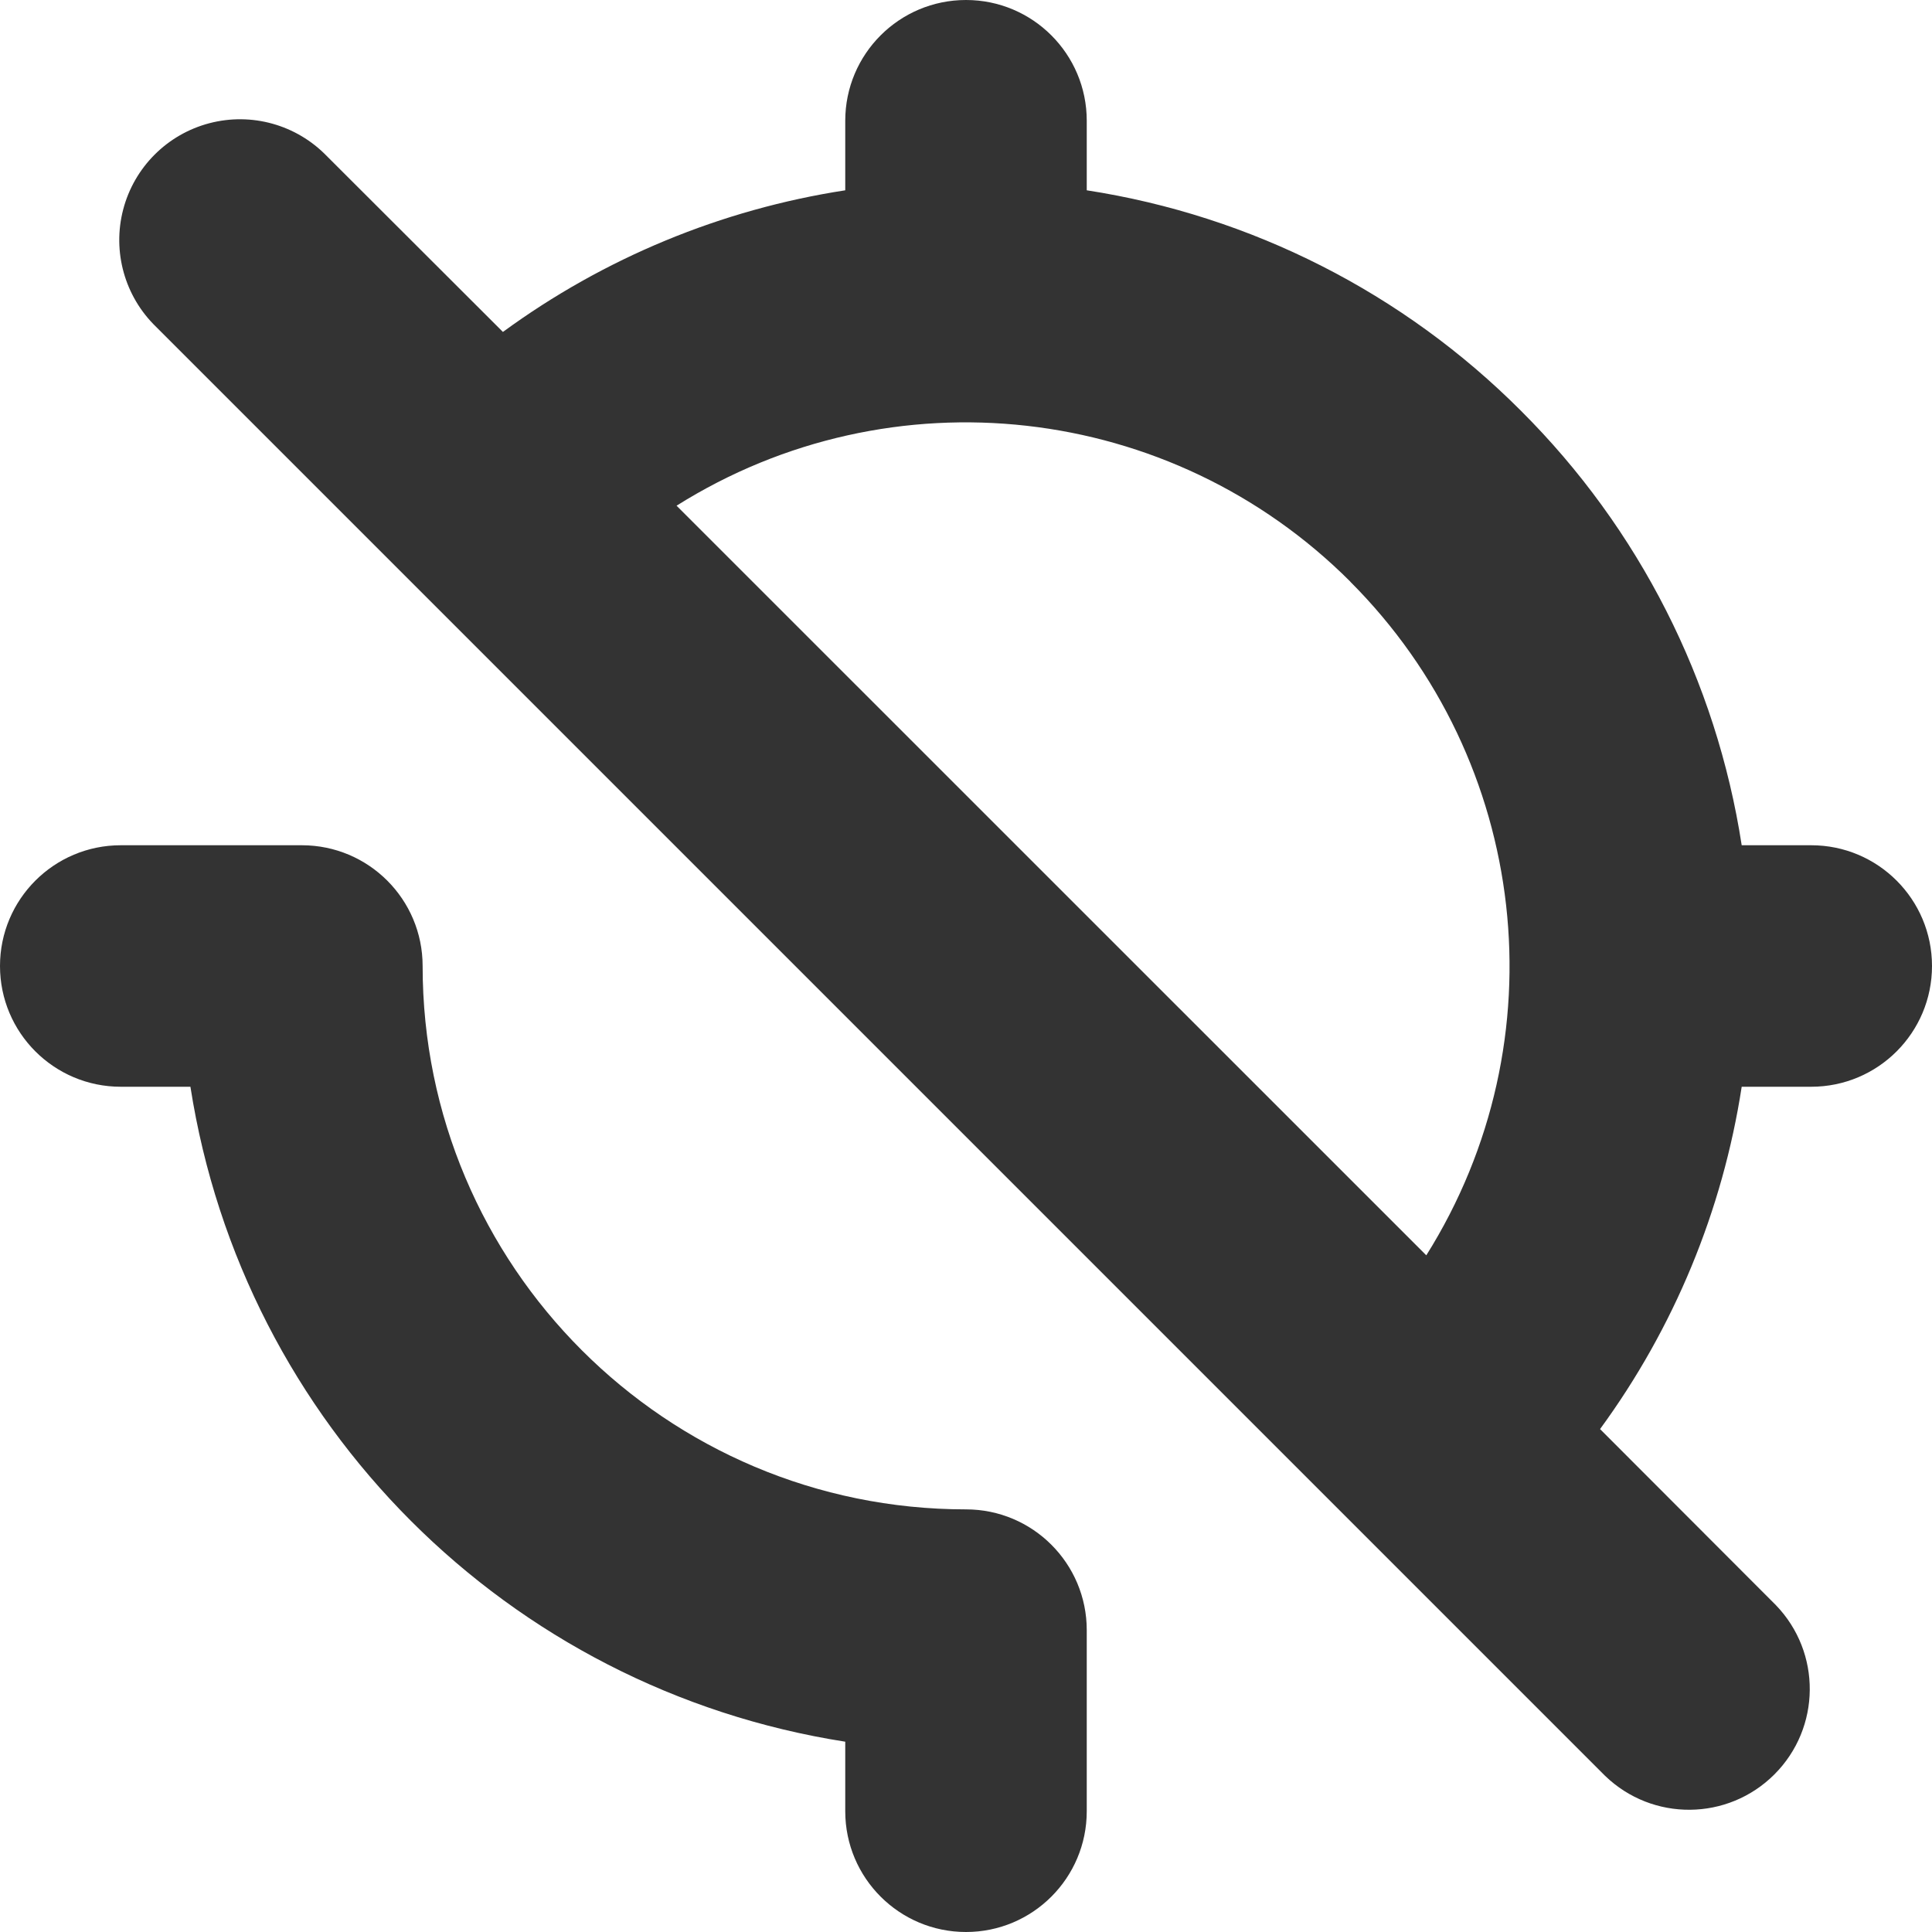
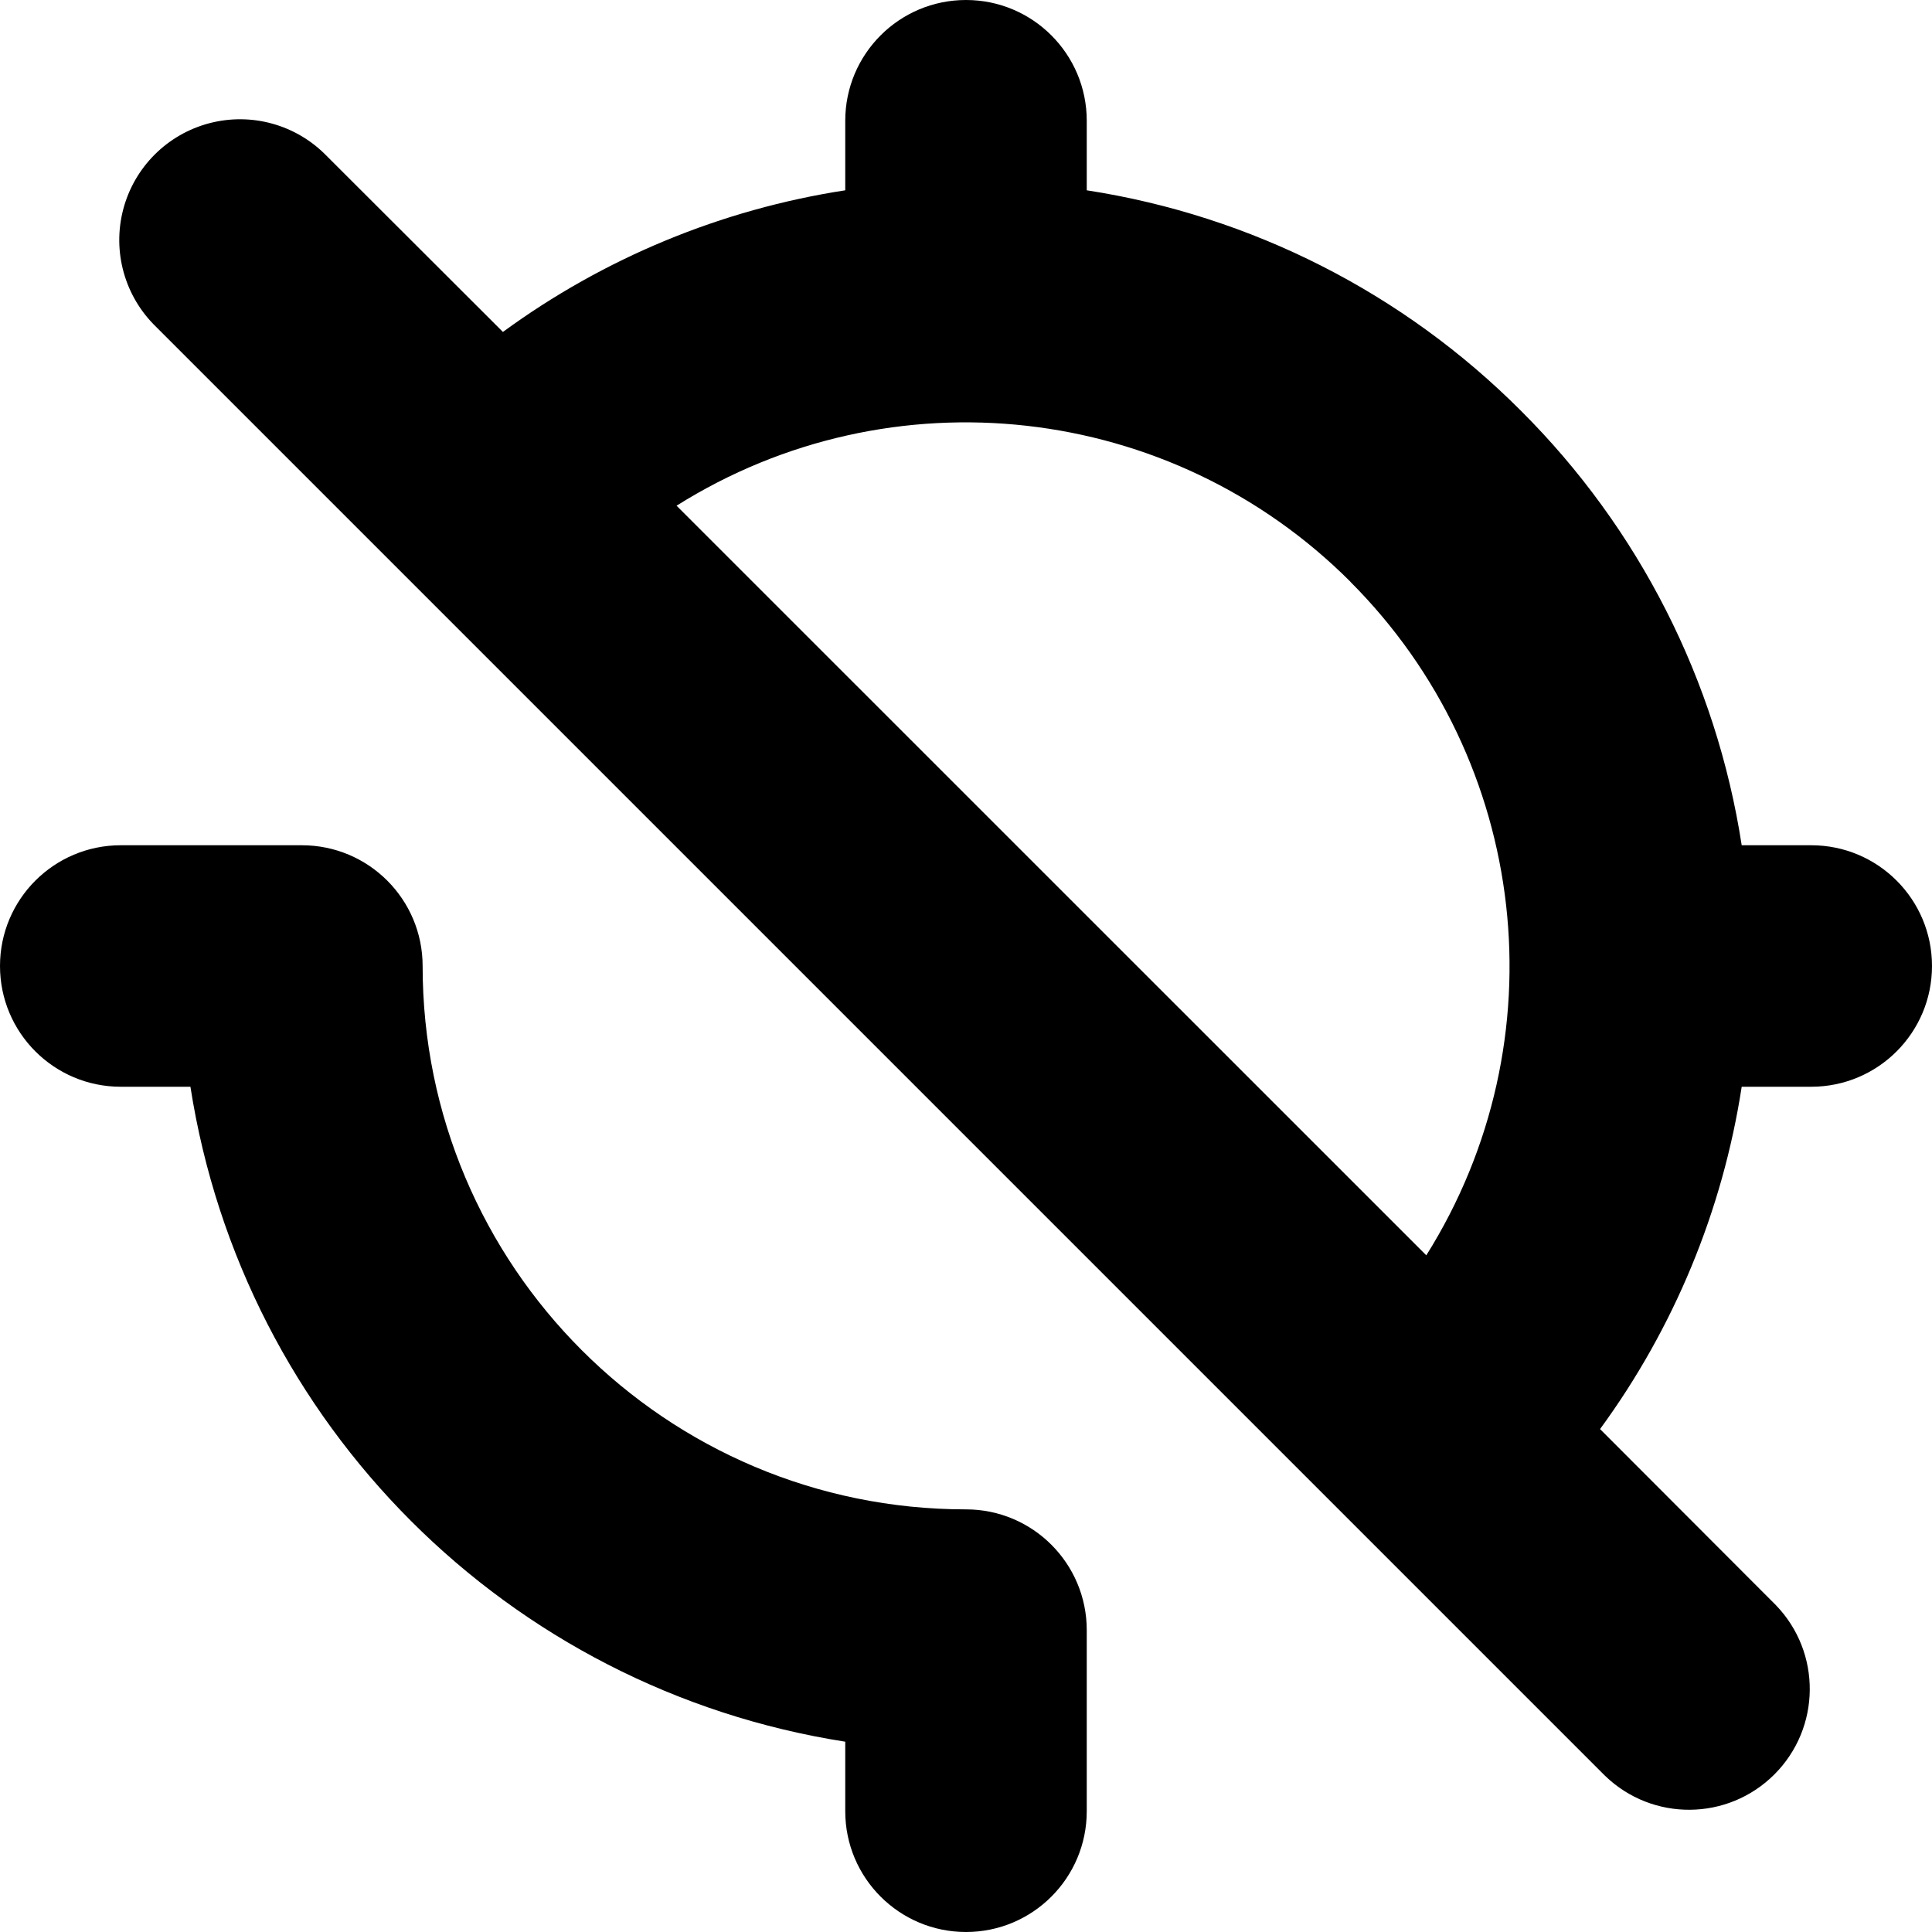
<svg xmlns="http://www.w3.org/2000/svg" width="16" height="16" viewBox="0 0 16 16">
-   <g fill="none" fill-rule="evenodd">
-     <path d="M0 0h16v16H0z" />
-     <path fill="#333" fill-rule="nonzero" d="M2.5 7a1 1 0 0 1 1 1A4.5 4.5 0 0 0 8 12.5a1 1 0 0 1 1 1V15a1 1 0 0 1-2 0v-.576A6.505 6.505 0 0 1 1.577 9L1 9a1 1 0 1 1 0-2zM8 0a1 1 0 0 1 1 1v.576a6.472 6.472 0 0 1 3.597 1.827A6.472 6.472 0 0 1 14.424 7H15a1 1 0 0 1 0 2h-.576a6.467 6.467 0 0 1-1.173 2.835l1.456 1.458a1 1 0 0 1-1.414 1.414l-12-12a1 1 0 1 1 1.414-1.414l1.458 1.456A6.467 6.467 0 0 1 7 1.576V1a1 1 0 0 1 1-1zm3.183 4.817a4.503 4.503 0 0 0-5.58-.629l6.209 6.208a4.503 4.503 0 0 0-.63-5.579z" />
-   </g>
+   <path fill-rule="nonzero" d="M2.5 7a1 1 0 0 1 1 1A4.5 4.5 0 0 0 8 12.5a1 1 0 0 1 1 1V15a1 1 0 0 1-2 0v-.576A6.505 6.505 0 0 1 1.577 9L1 9a1 1 0 1 1 0-2zM8 0a1 1 0 0 1 1 1v.576a6.472 6.472 0 0 1 3.597 1.827A6.472 6.472 0 0 1 14.424 7H15a1 1 0 0 1 0 2h-.576a6.467 6.467 0 0 1-1.173 2.835l1.456 1.458a1 1 0 0 1-1.414 1.414l-12-12a1 1 0 1 1 1.414-1.414l1.458 1.456A6.467 6.467 0 0 1 7 1.576V1a1 1 0 0 1 1-1zm3.183 4.817a4.503 4.503 0 0 0-5.58-.629l6.209 6.208a4.503 4.503 0 0 0-.63-5.579z" />
</svg>
